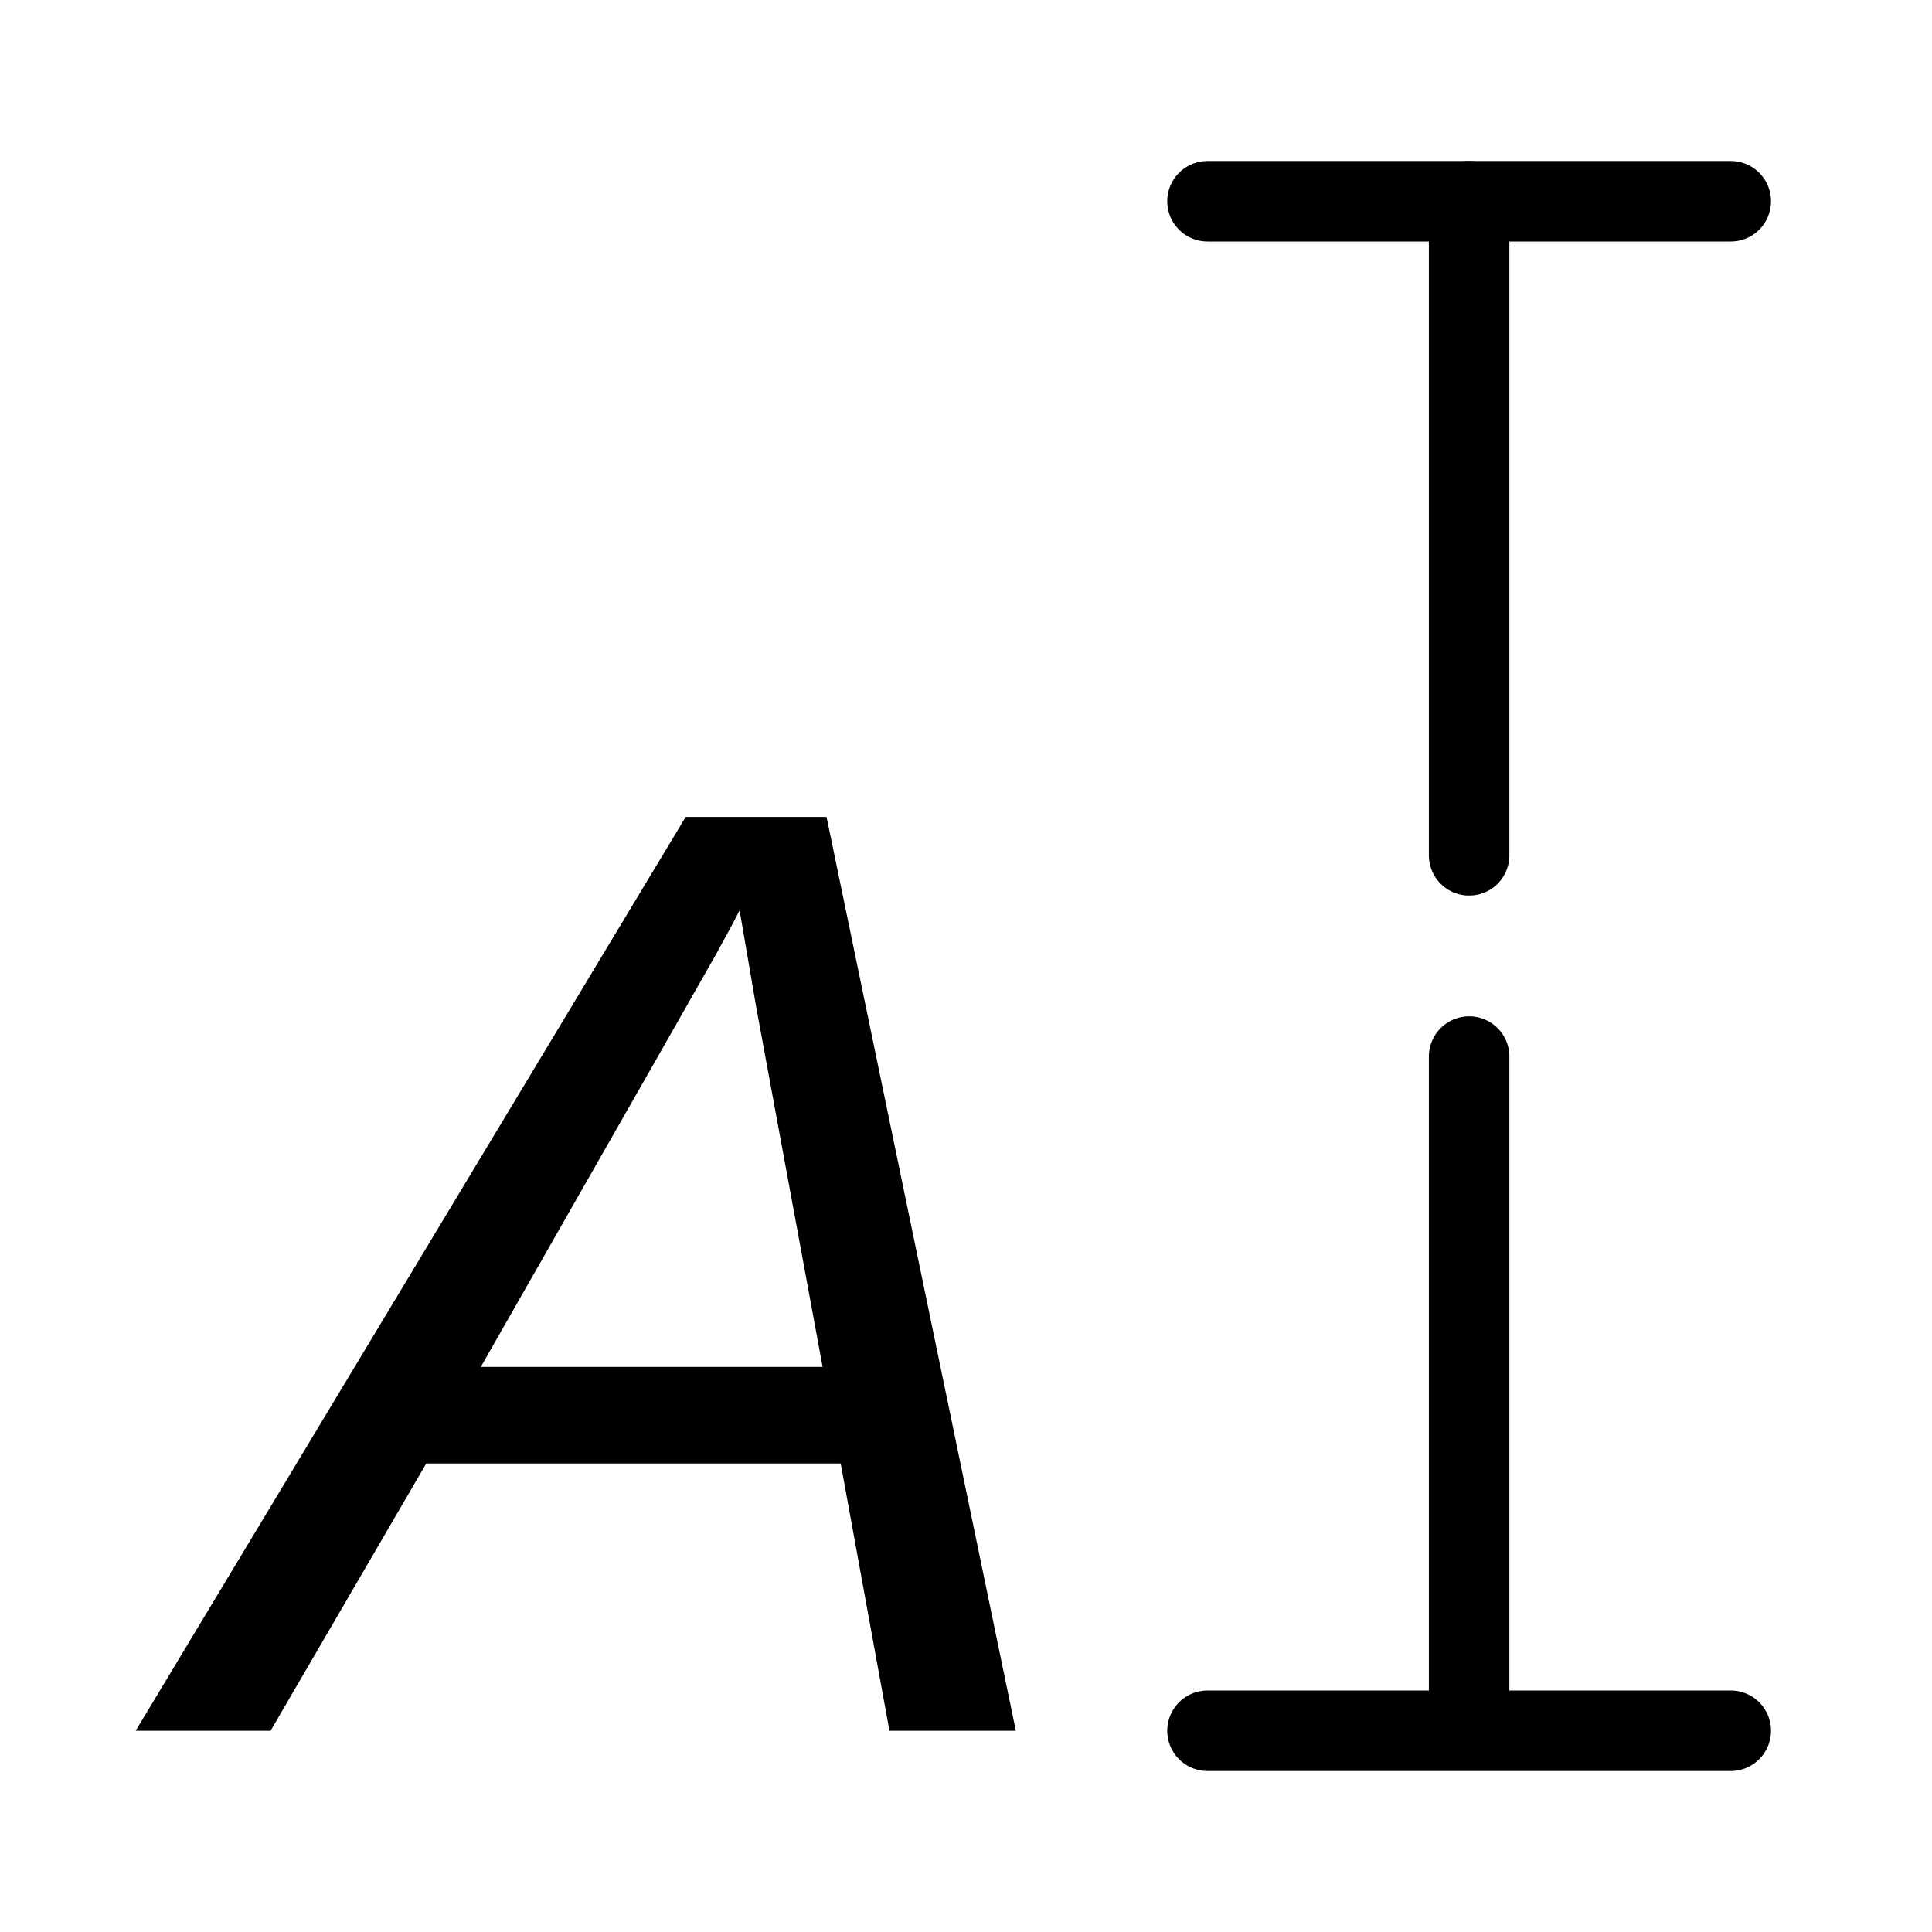
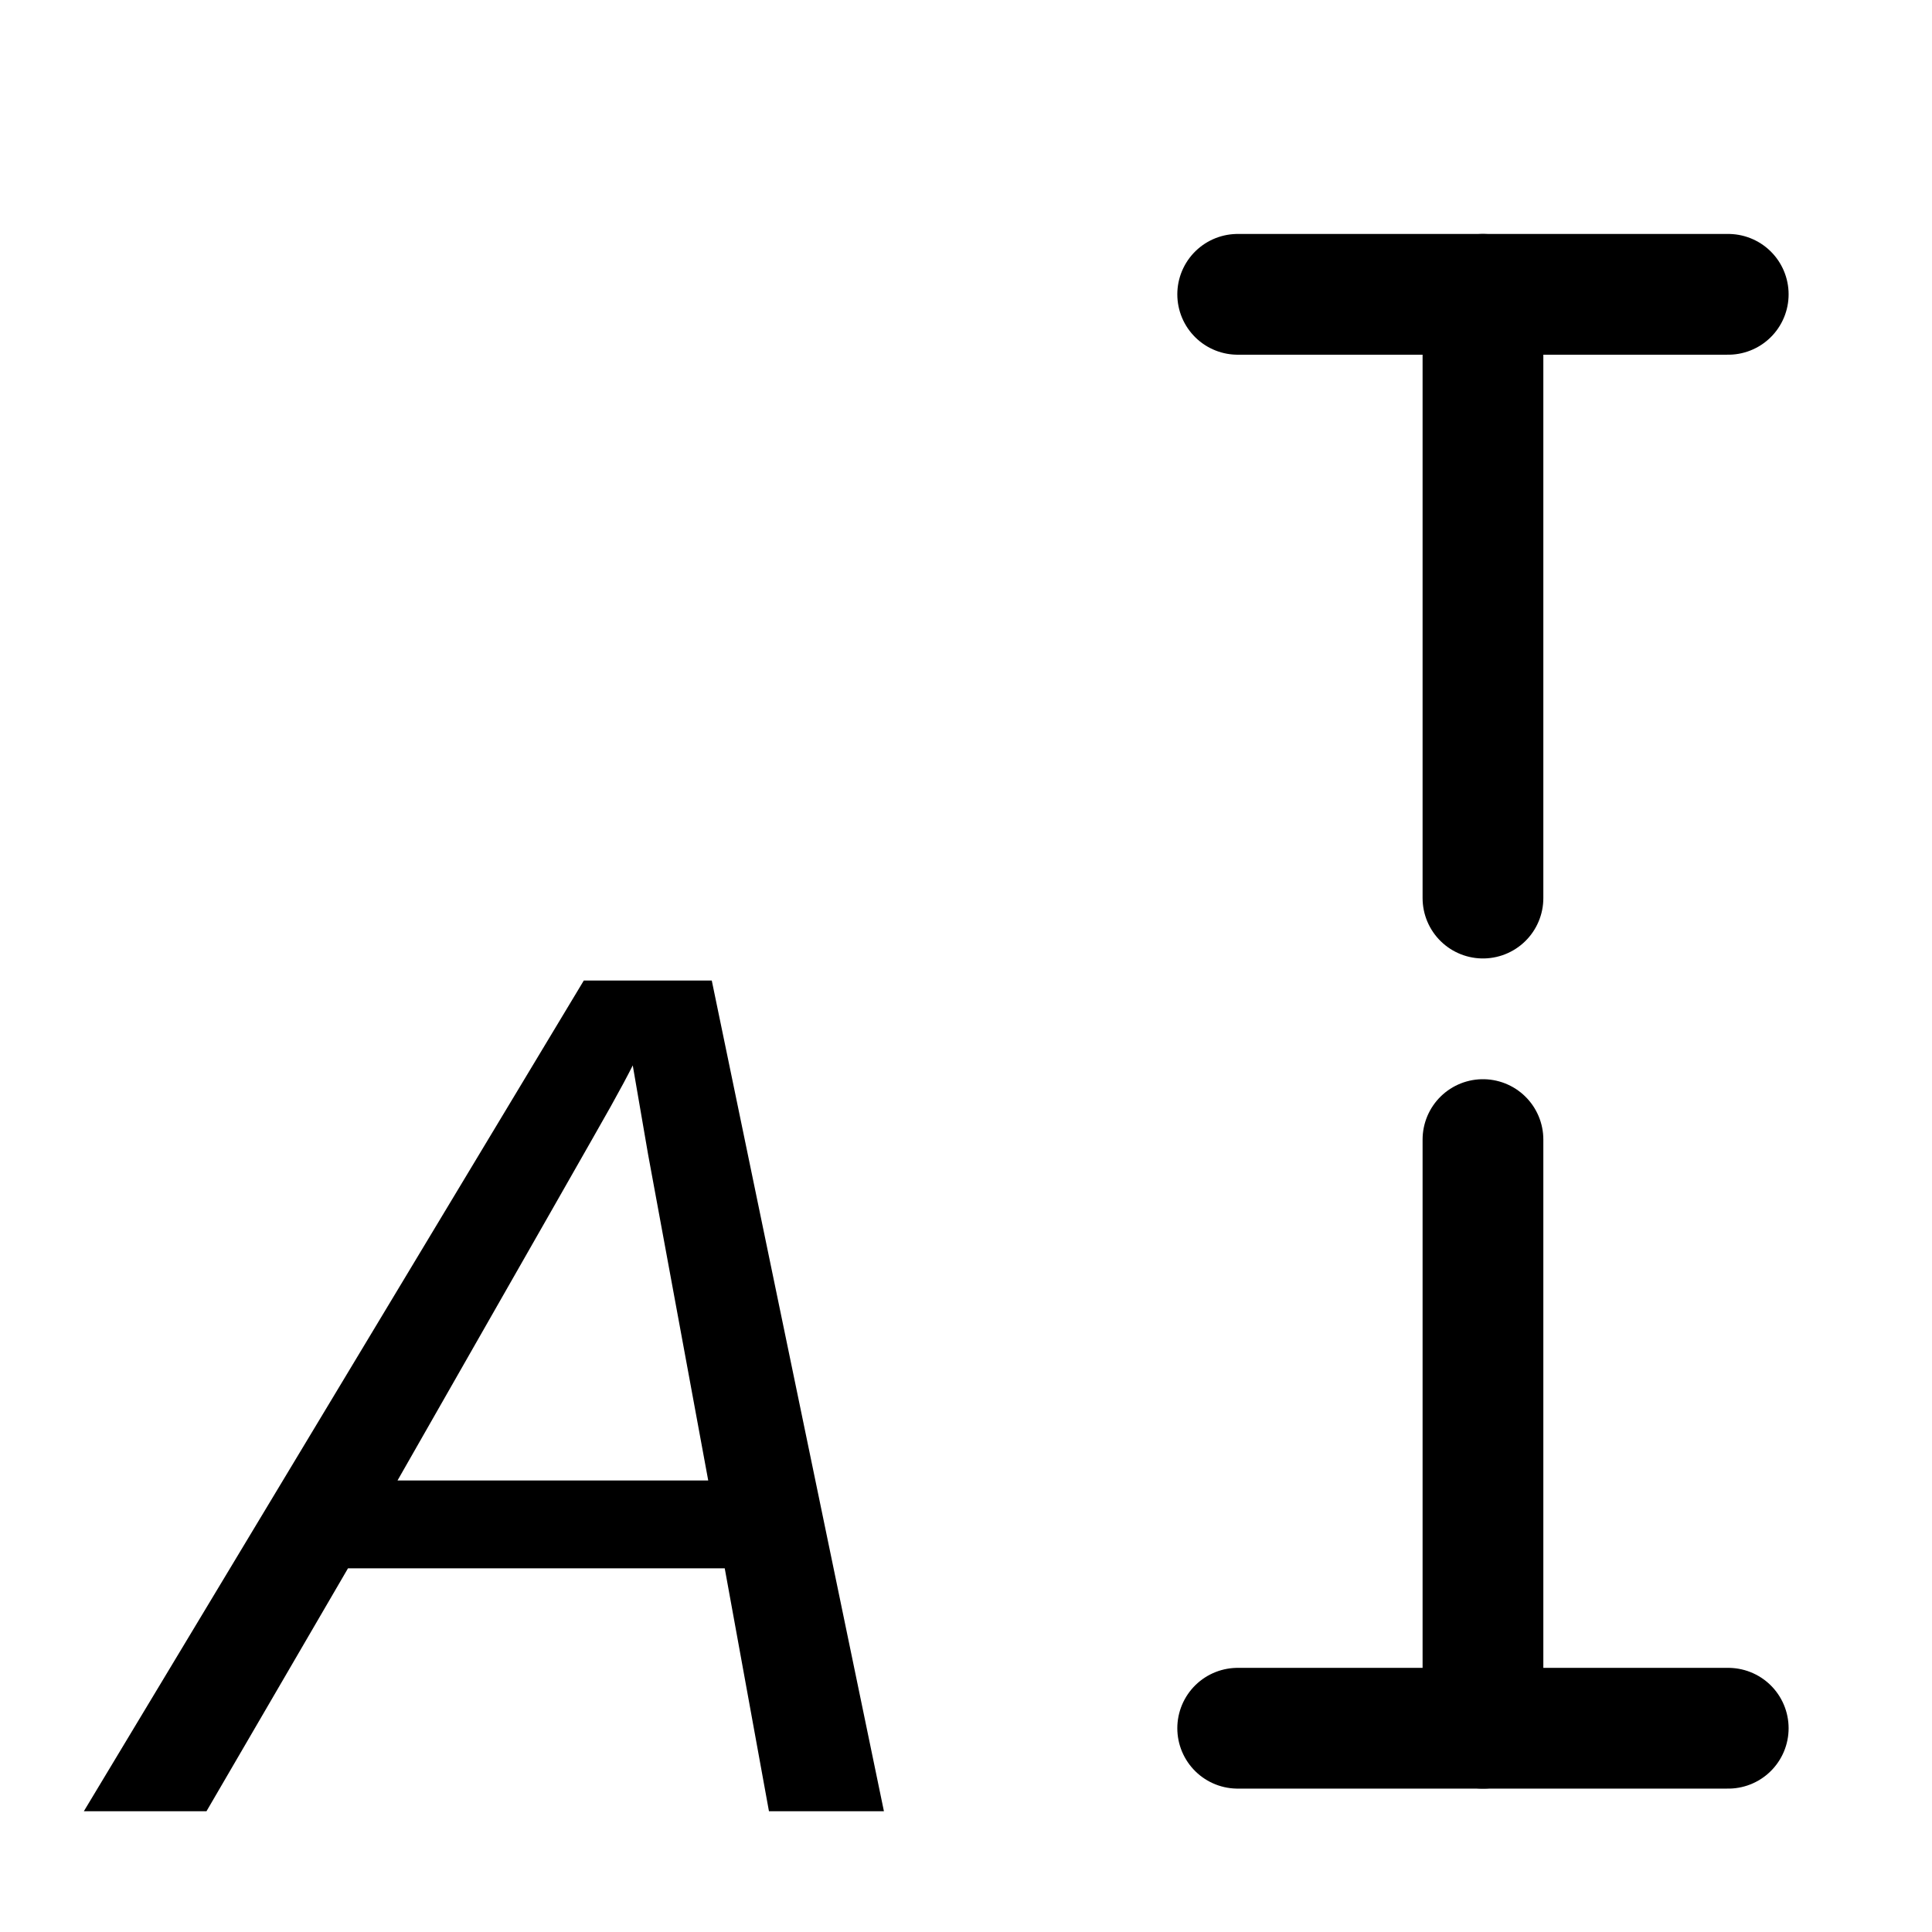
- <svg xmlns="http://www.w3.org/2000/svg" viewBox="0 0 192 192" width="256" height="256">
-   <text style="white-space:pre" x="20" y="172" fill="#000" font-family="Arial,sans-serif" font-size="132" font-style="italic">A</text>
-   <path fill="none" stroke-width="8" stroke-linecap="round" stroke="#000" d="M120 20h52m-52 152h52" />
-   <path fill="none" stroke-width="8" stroke-linecap="round" stroke="#000" stroke-dasharray="65 20" d="M146 20v152" />
+ <svg xmlns="http://www.w3.org/2000/svg" viewBox="0 0 256 256">
+   <text x="19" y="240" style="fill:#000;font-family:Arial,sans-serif;font-size:160;font-style:italic;white-space:pre">A</text>
+   <path fill="none" stroke="#000" stroke-linecap="round" d="M164 39h65m-65 190h65" style="stroke-width:16" />
+   <path fill="none" stroke="#000" stroke-linecap="round" d="M196.5 39v190" style="stroke-width:16;stroke-dasharray:80,32" />
</svg>
